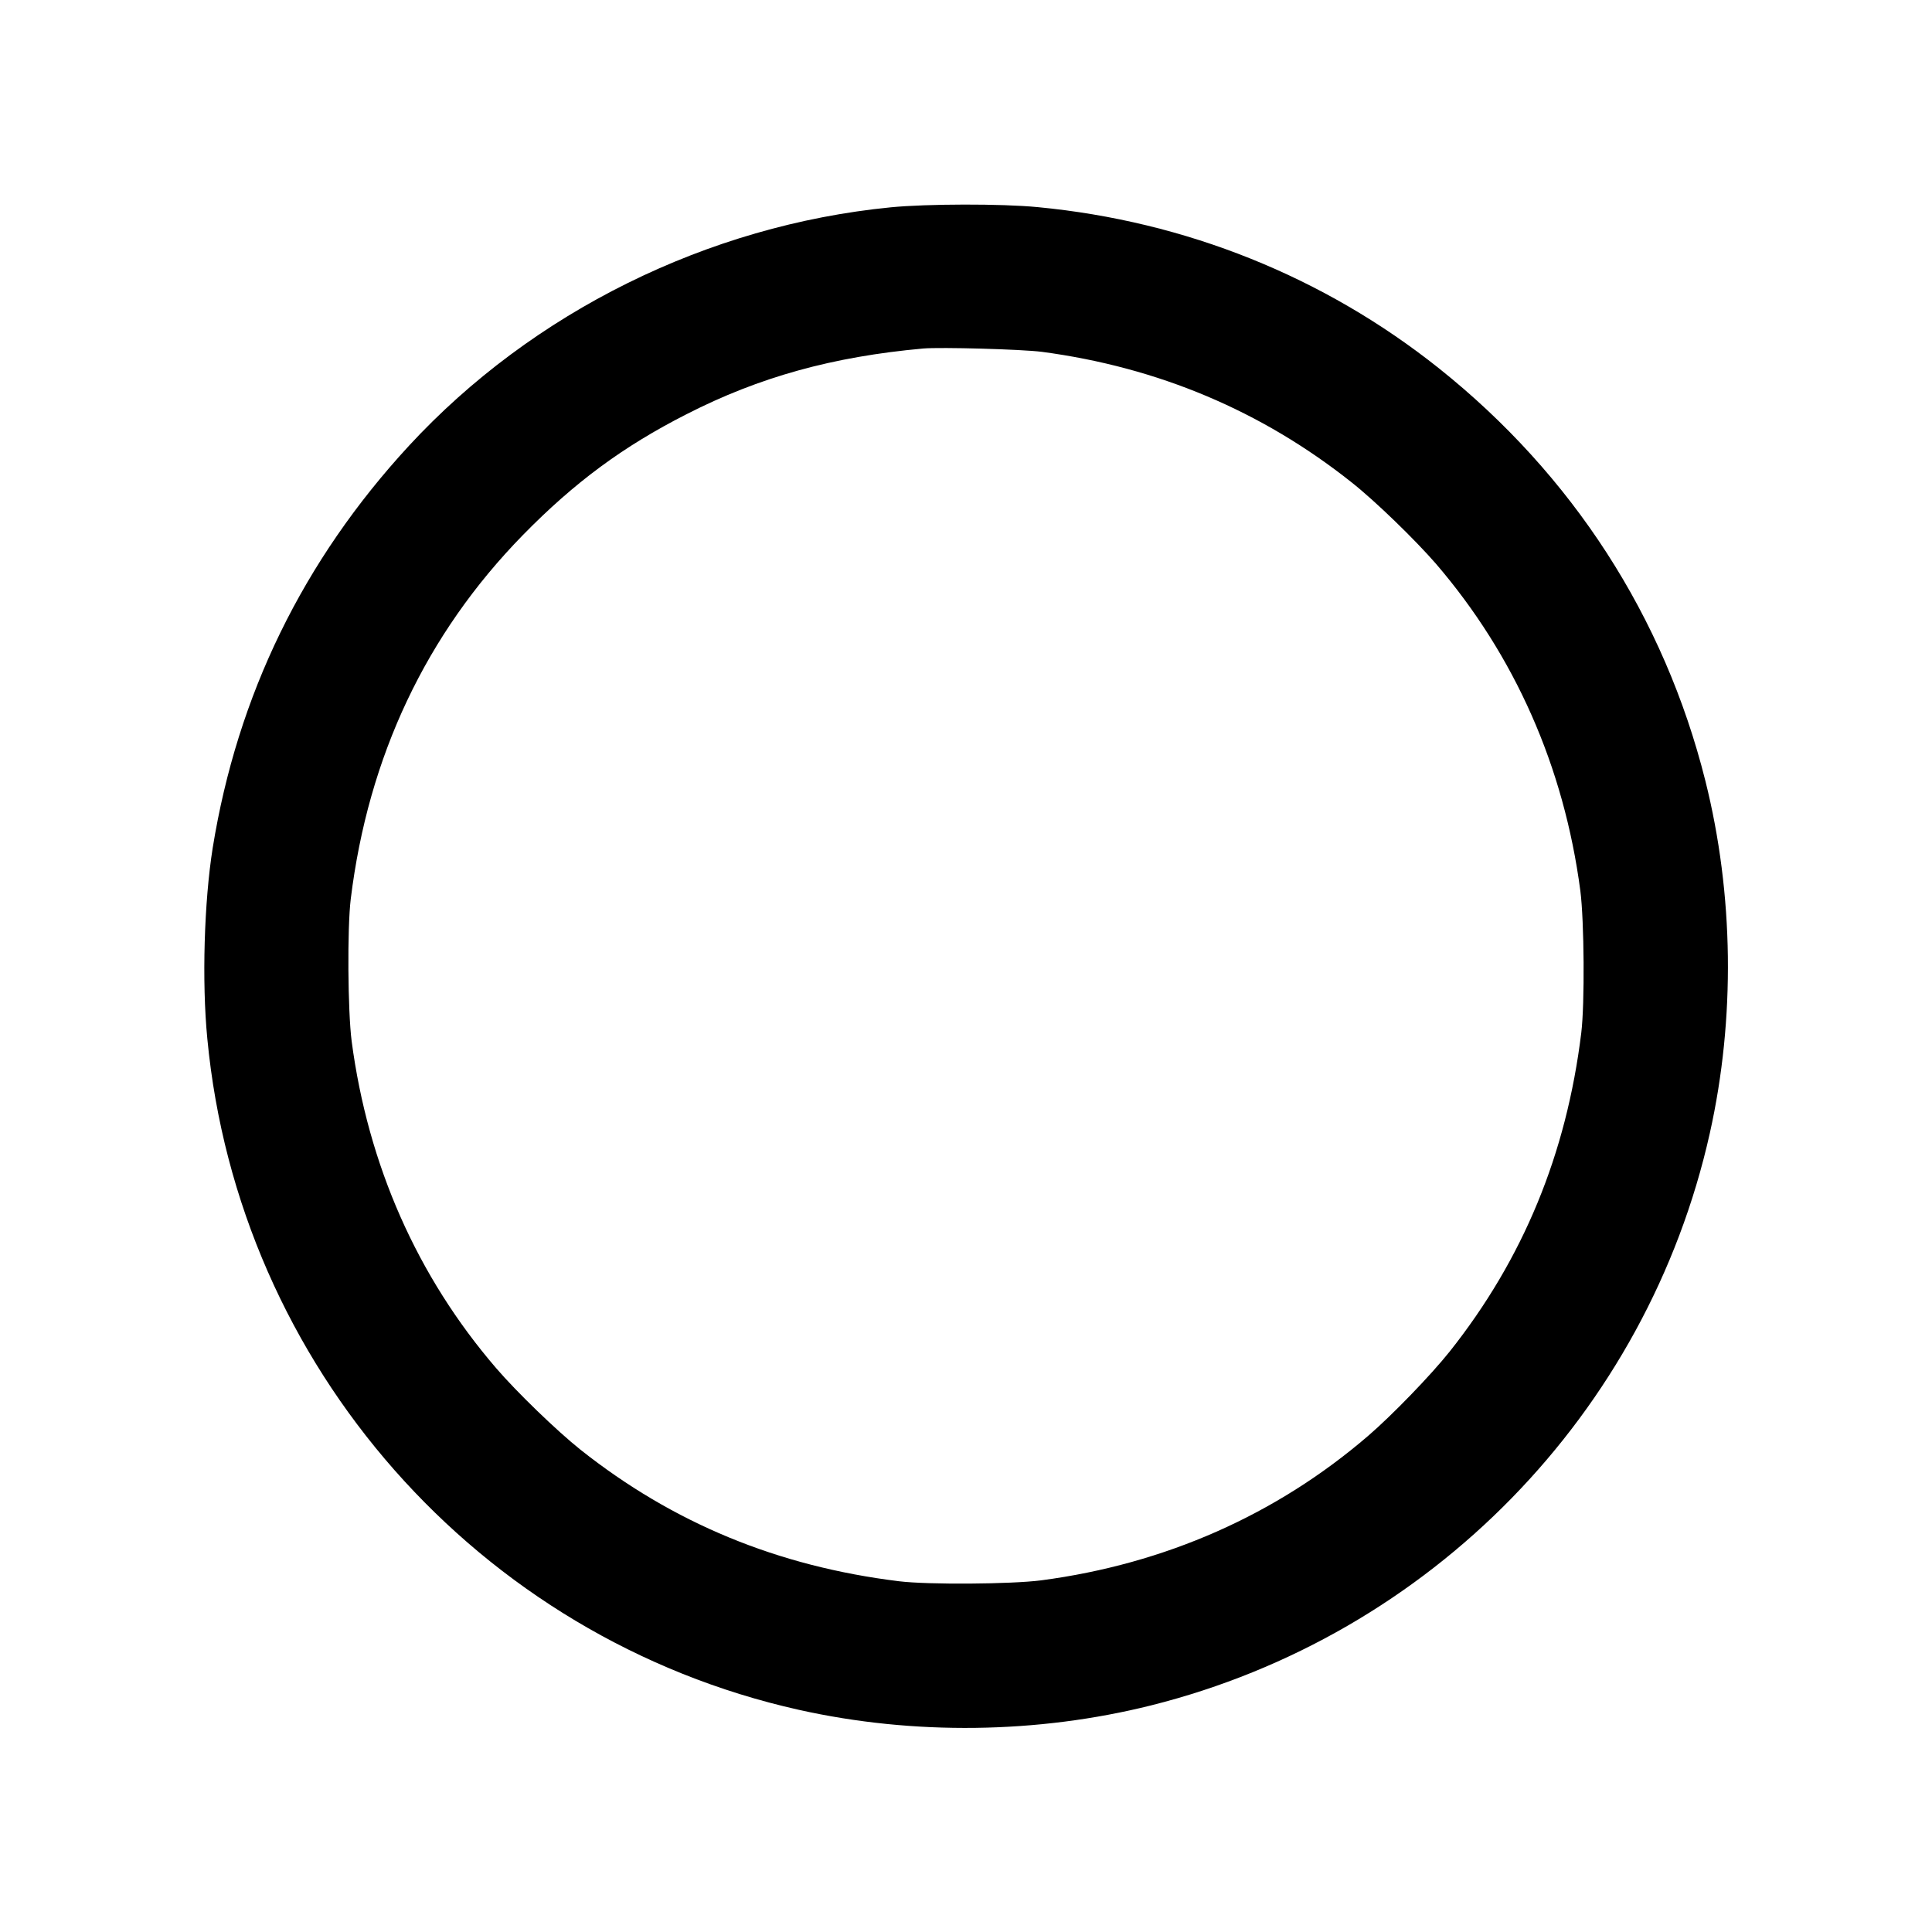
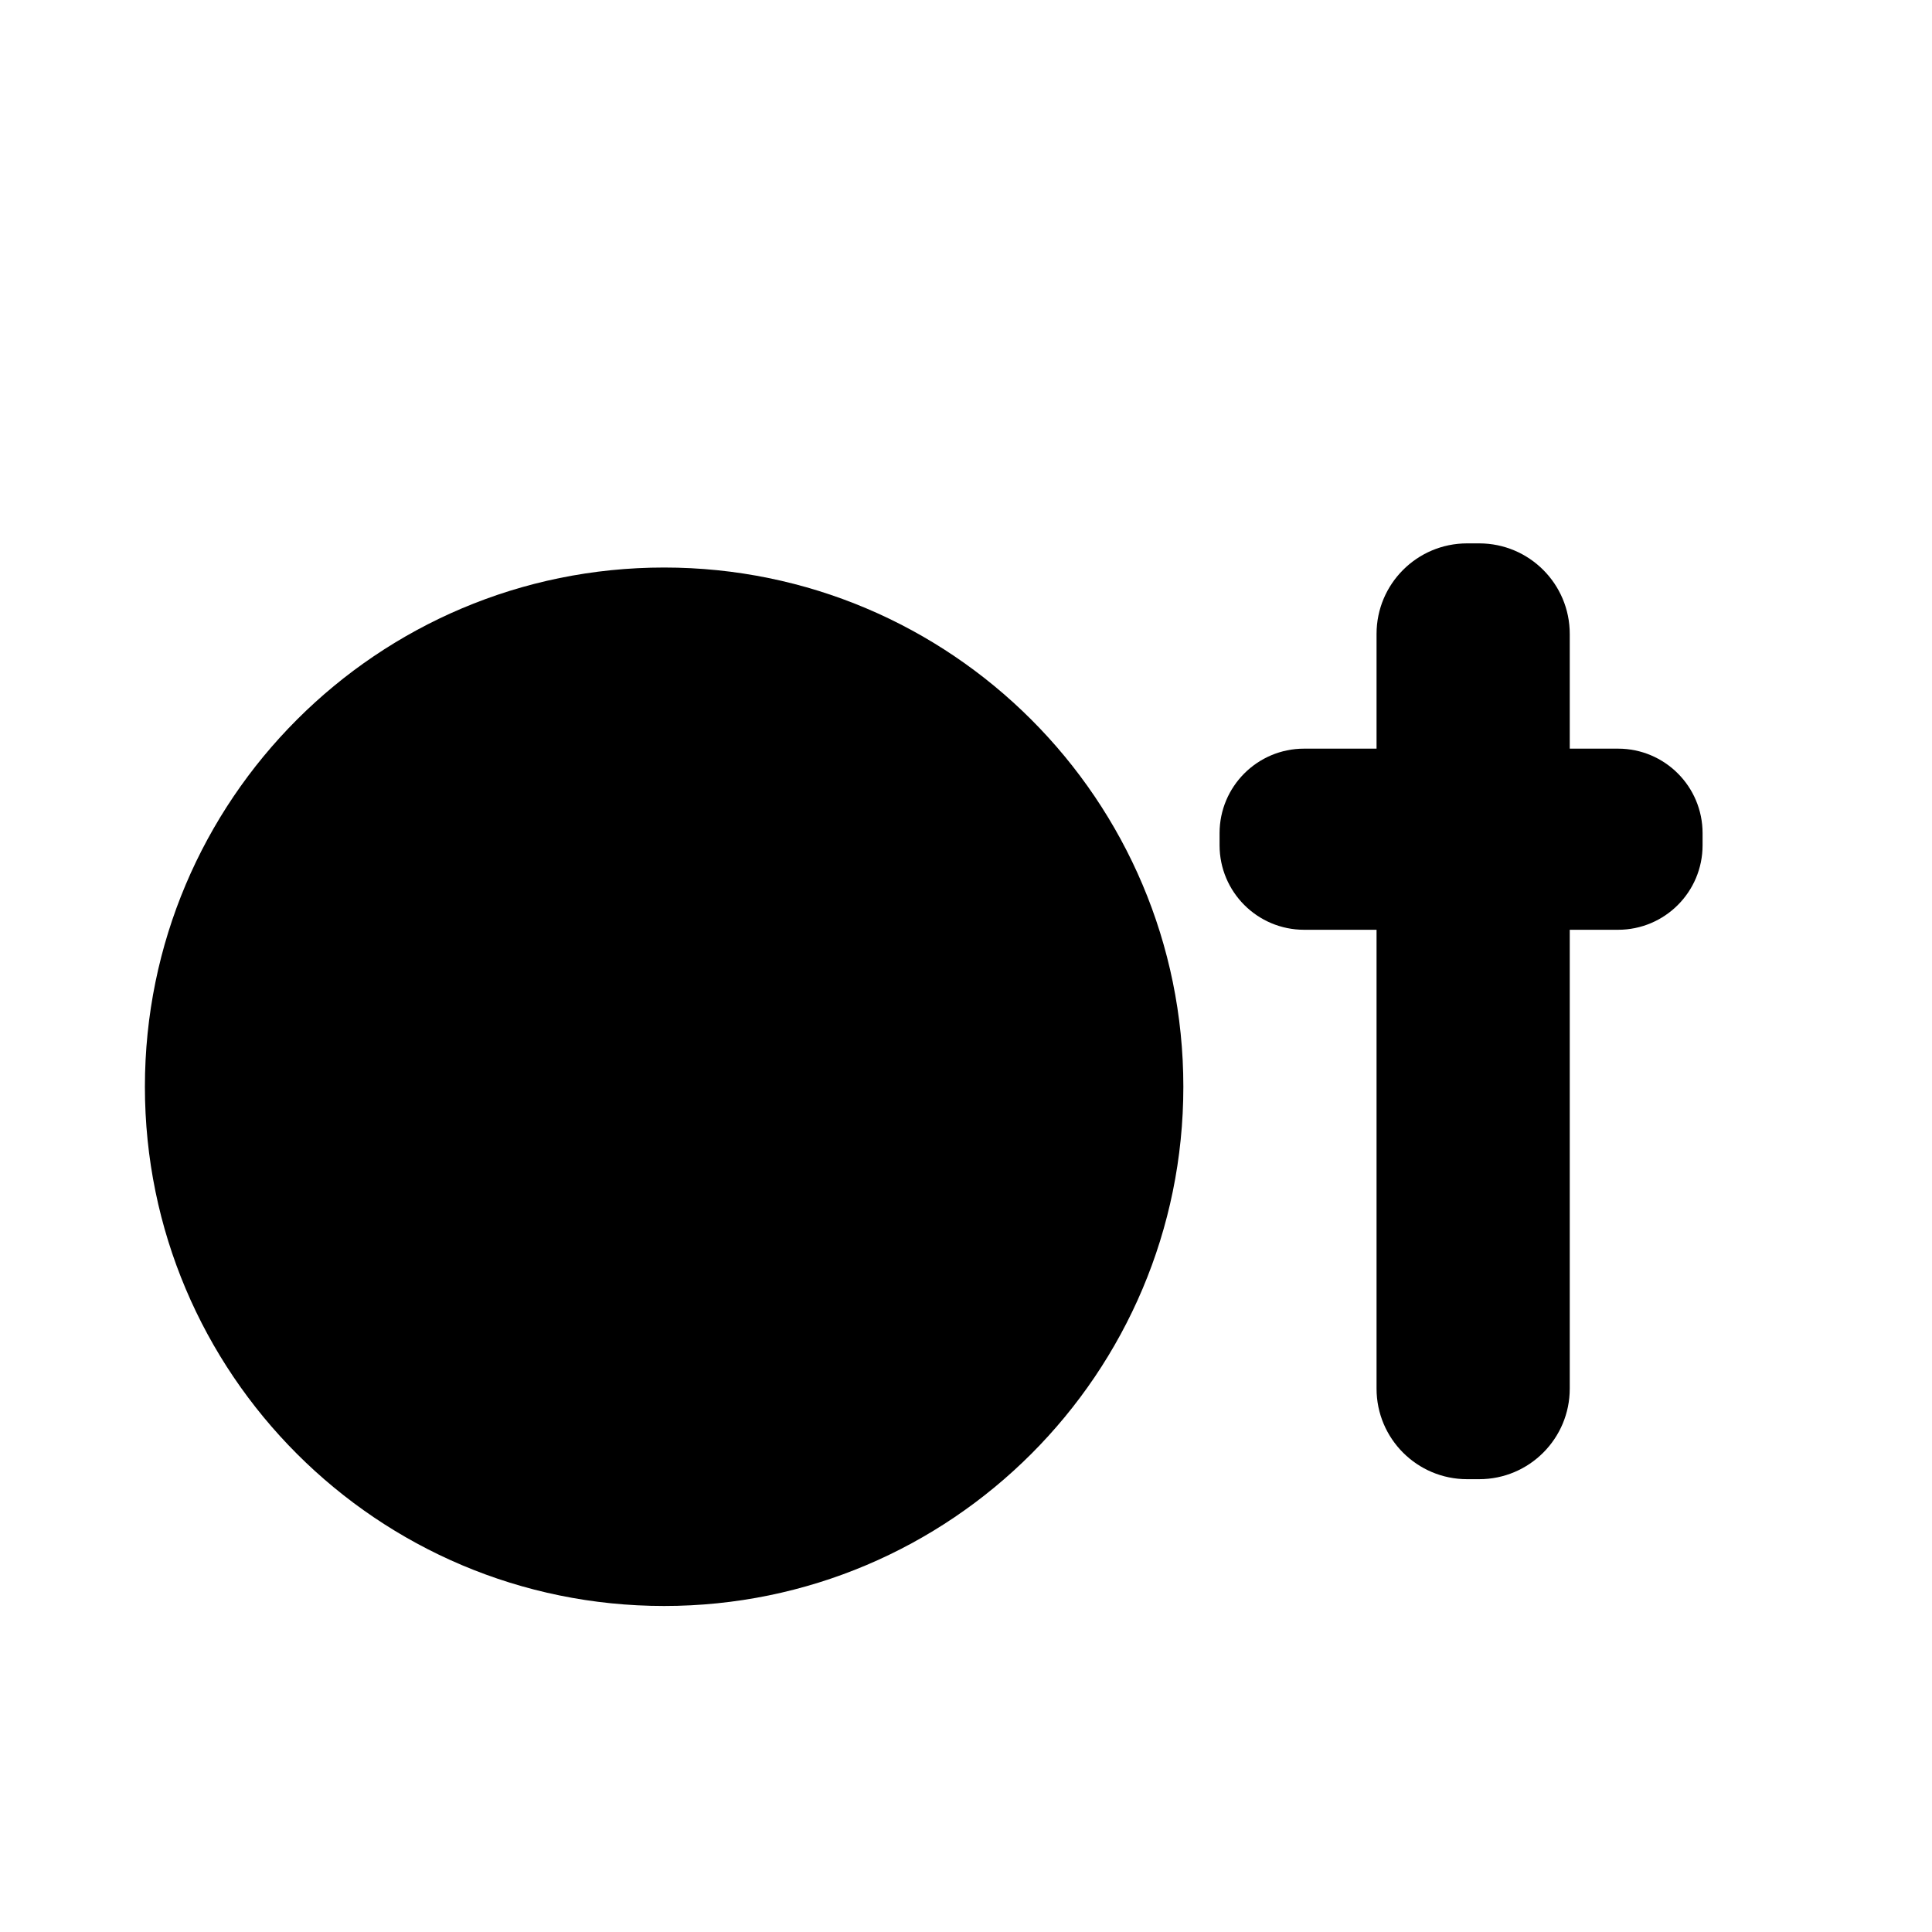
- <svg xmlns="http://www.w3.org/2000/svg" version="1.0" width="1040pt" height="1040pt" viewBox="0 0 1040 1040" preserveAspectRatio="xMidYMid meet">
-   <g transform="translate(0,1040) scale(0.1,-0.1)" fill="#000000" stroke="none">
-     <path d="M4795 9284 c-986 -97 -1929 -564 -2594 -1284 -570 -618 -923 -1342 -1056 -2164 -46 -289 -59 -719 -29 -1027 167 -1762 1458 -3227 3184 -3613 618 -138 1286 -129 1897 24 1503 377 2670 1572 3007 3080 138 618 129 1286 -24 1897 -221 882 -716 1648 -1435 2221 -618 492 -1362 791 -2159 867 -196 19 -596 18 -791 -1z m814 -778 c624 -83 1181 -317 1666 -702 128 -101 343 -310 455 -439 424 -494 689 -1092 777 -1760 21 -163 24 -609 5 -765 -80 -653 -313 -1217 -708 -1715 -102 -128 -310 -343 -439 -454 -494 -425 -1093 -690 -1760 -778 -163 -21 -609 -24 -765 -5 -653 80 -1217 313 -1715 708 -128 102 -343 310 -454 439 -425 494 -690 1093 -778 1760 -21 163 -24 609 -5 765 94 768 406 1427 926 1959 279 285 541 478 881 651 393 201 788 310 1275 354 95 8 530 -4 639 -18z" />
-   </g>
+ <svg xmlns="http://www.w3.org/2000/svg" viewBox="0 0 32 32">
+   <circle cx="11" cy="18" r="8.6" />
+   <rect x="22.8" y="9" width="3.2" height="15.5" rx="1.5" />
+   <rect x="20.2" y="12.4" width="8" height="3" rx="1.4" />
</svg>
